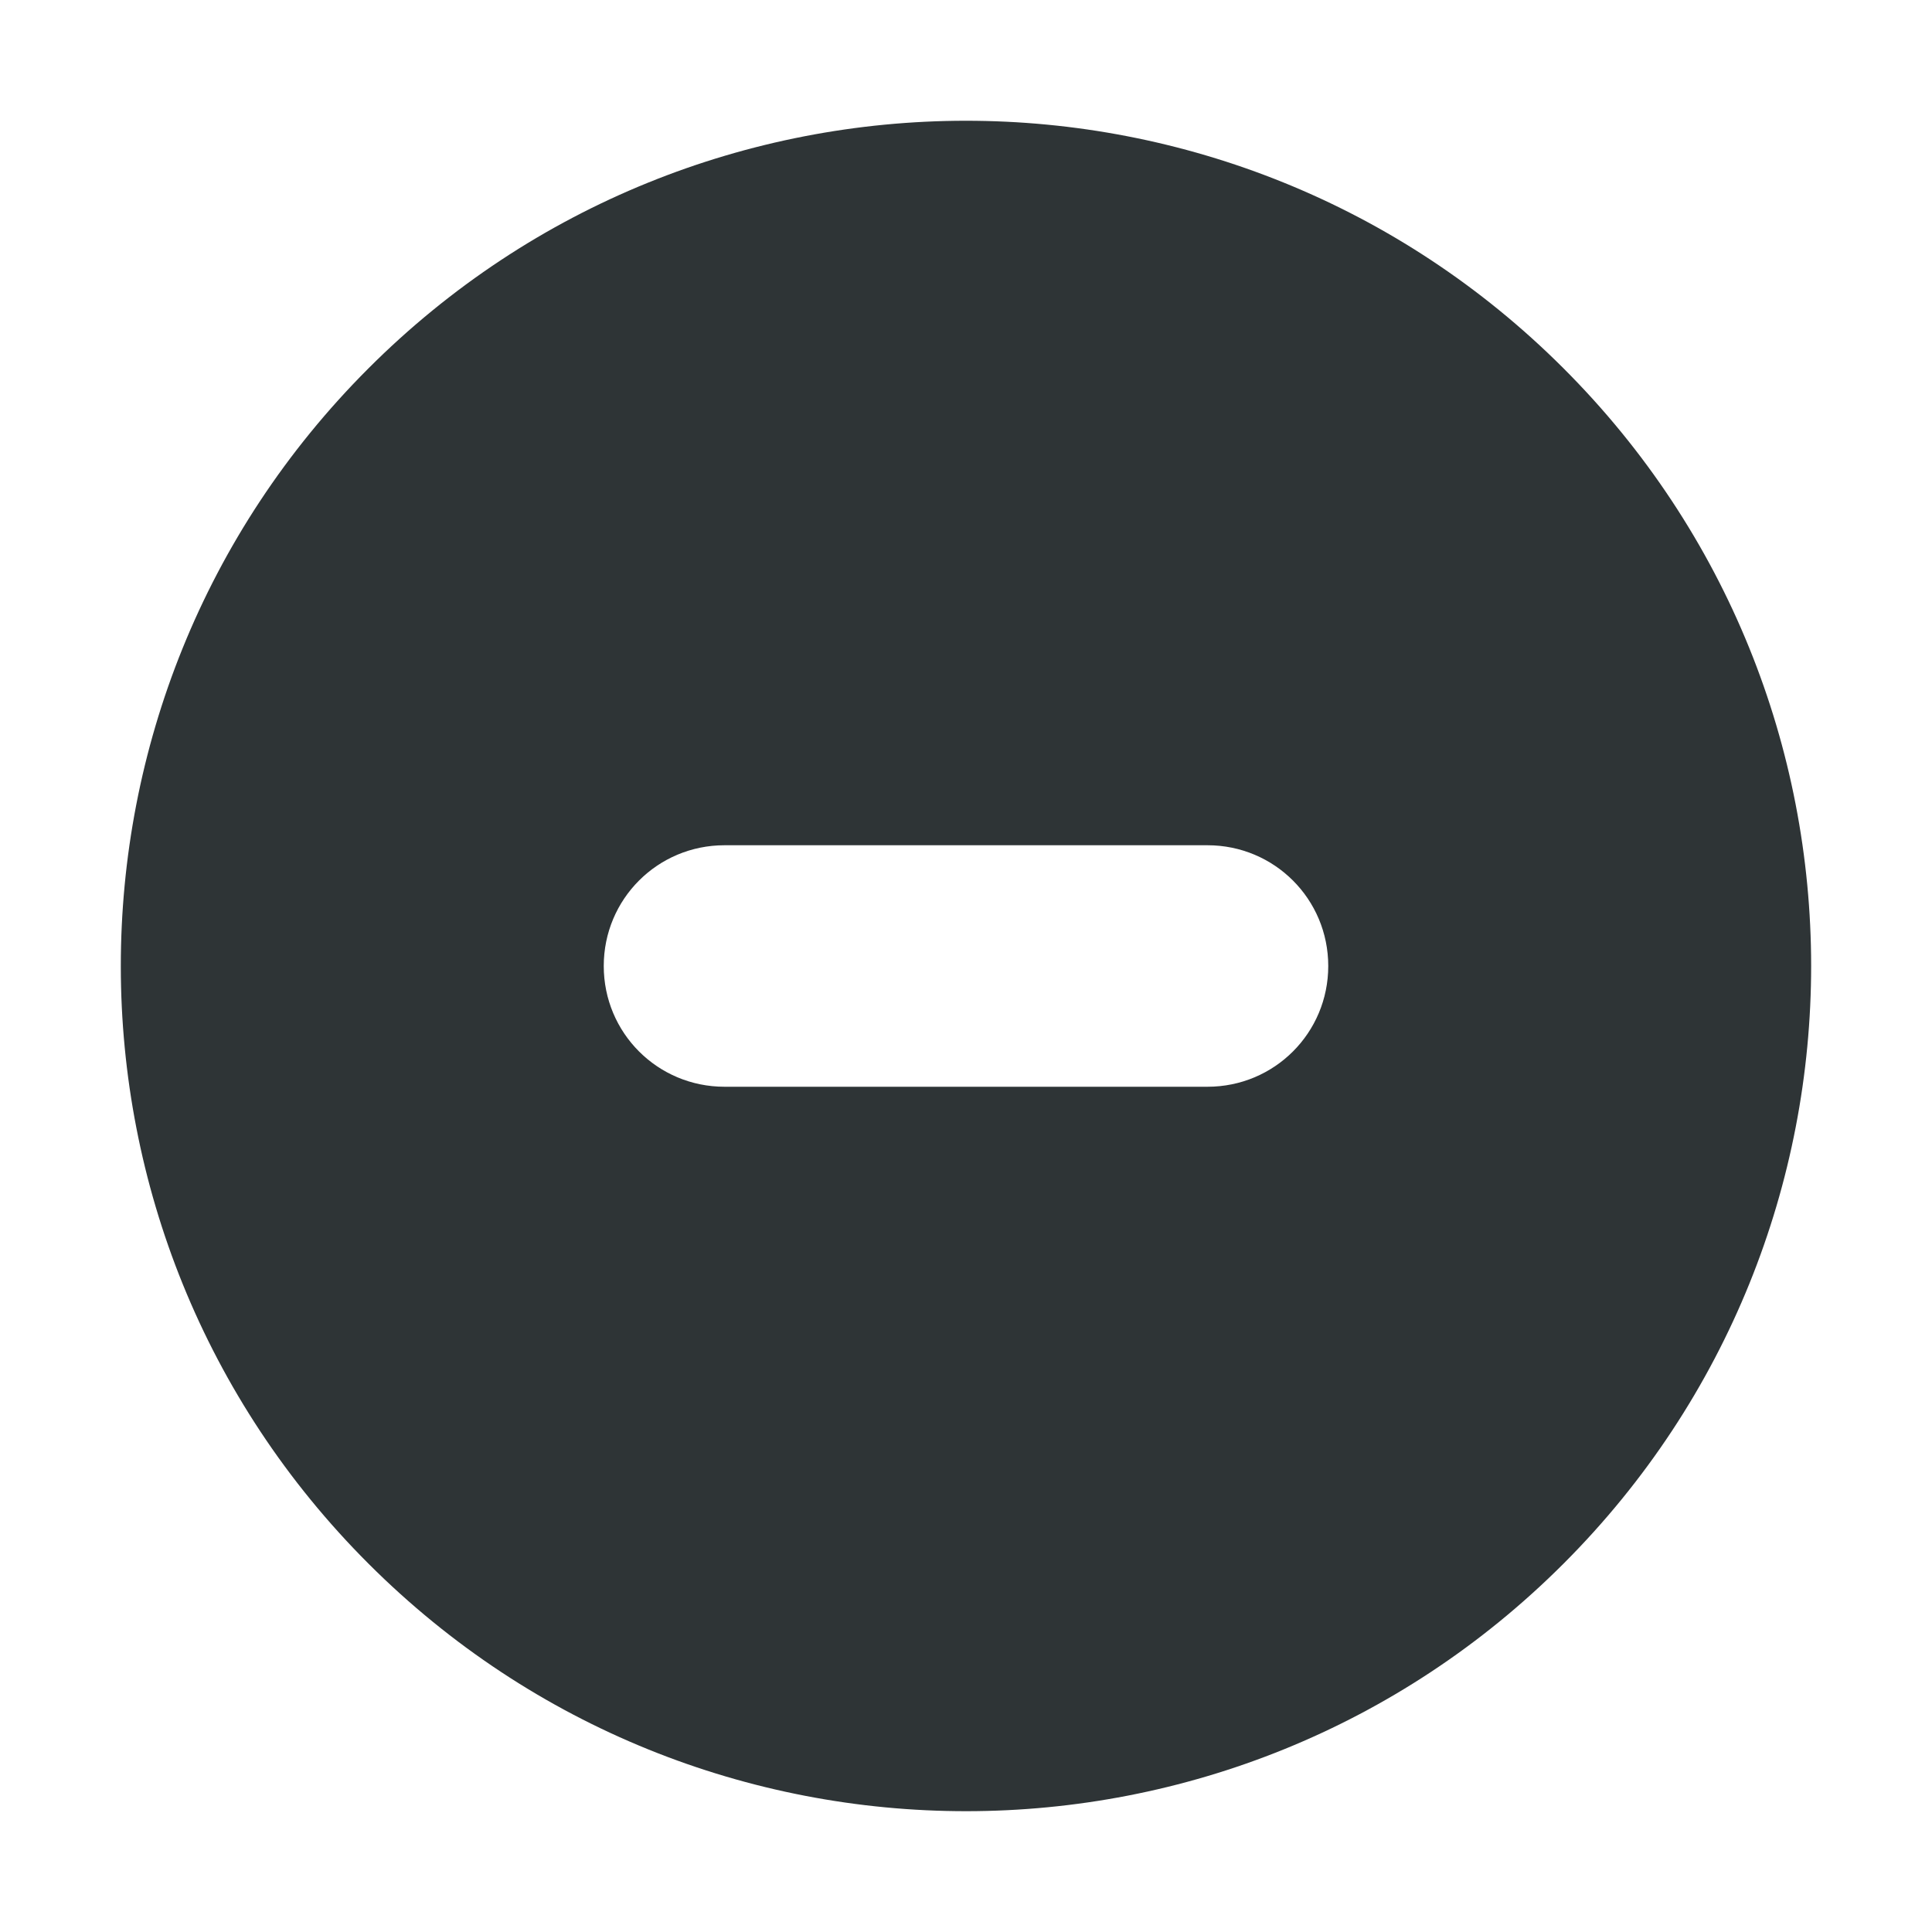
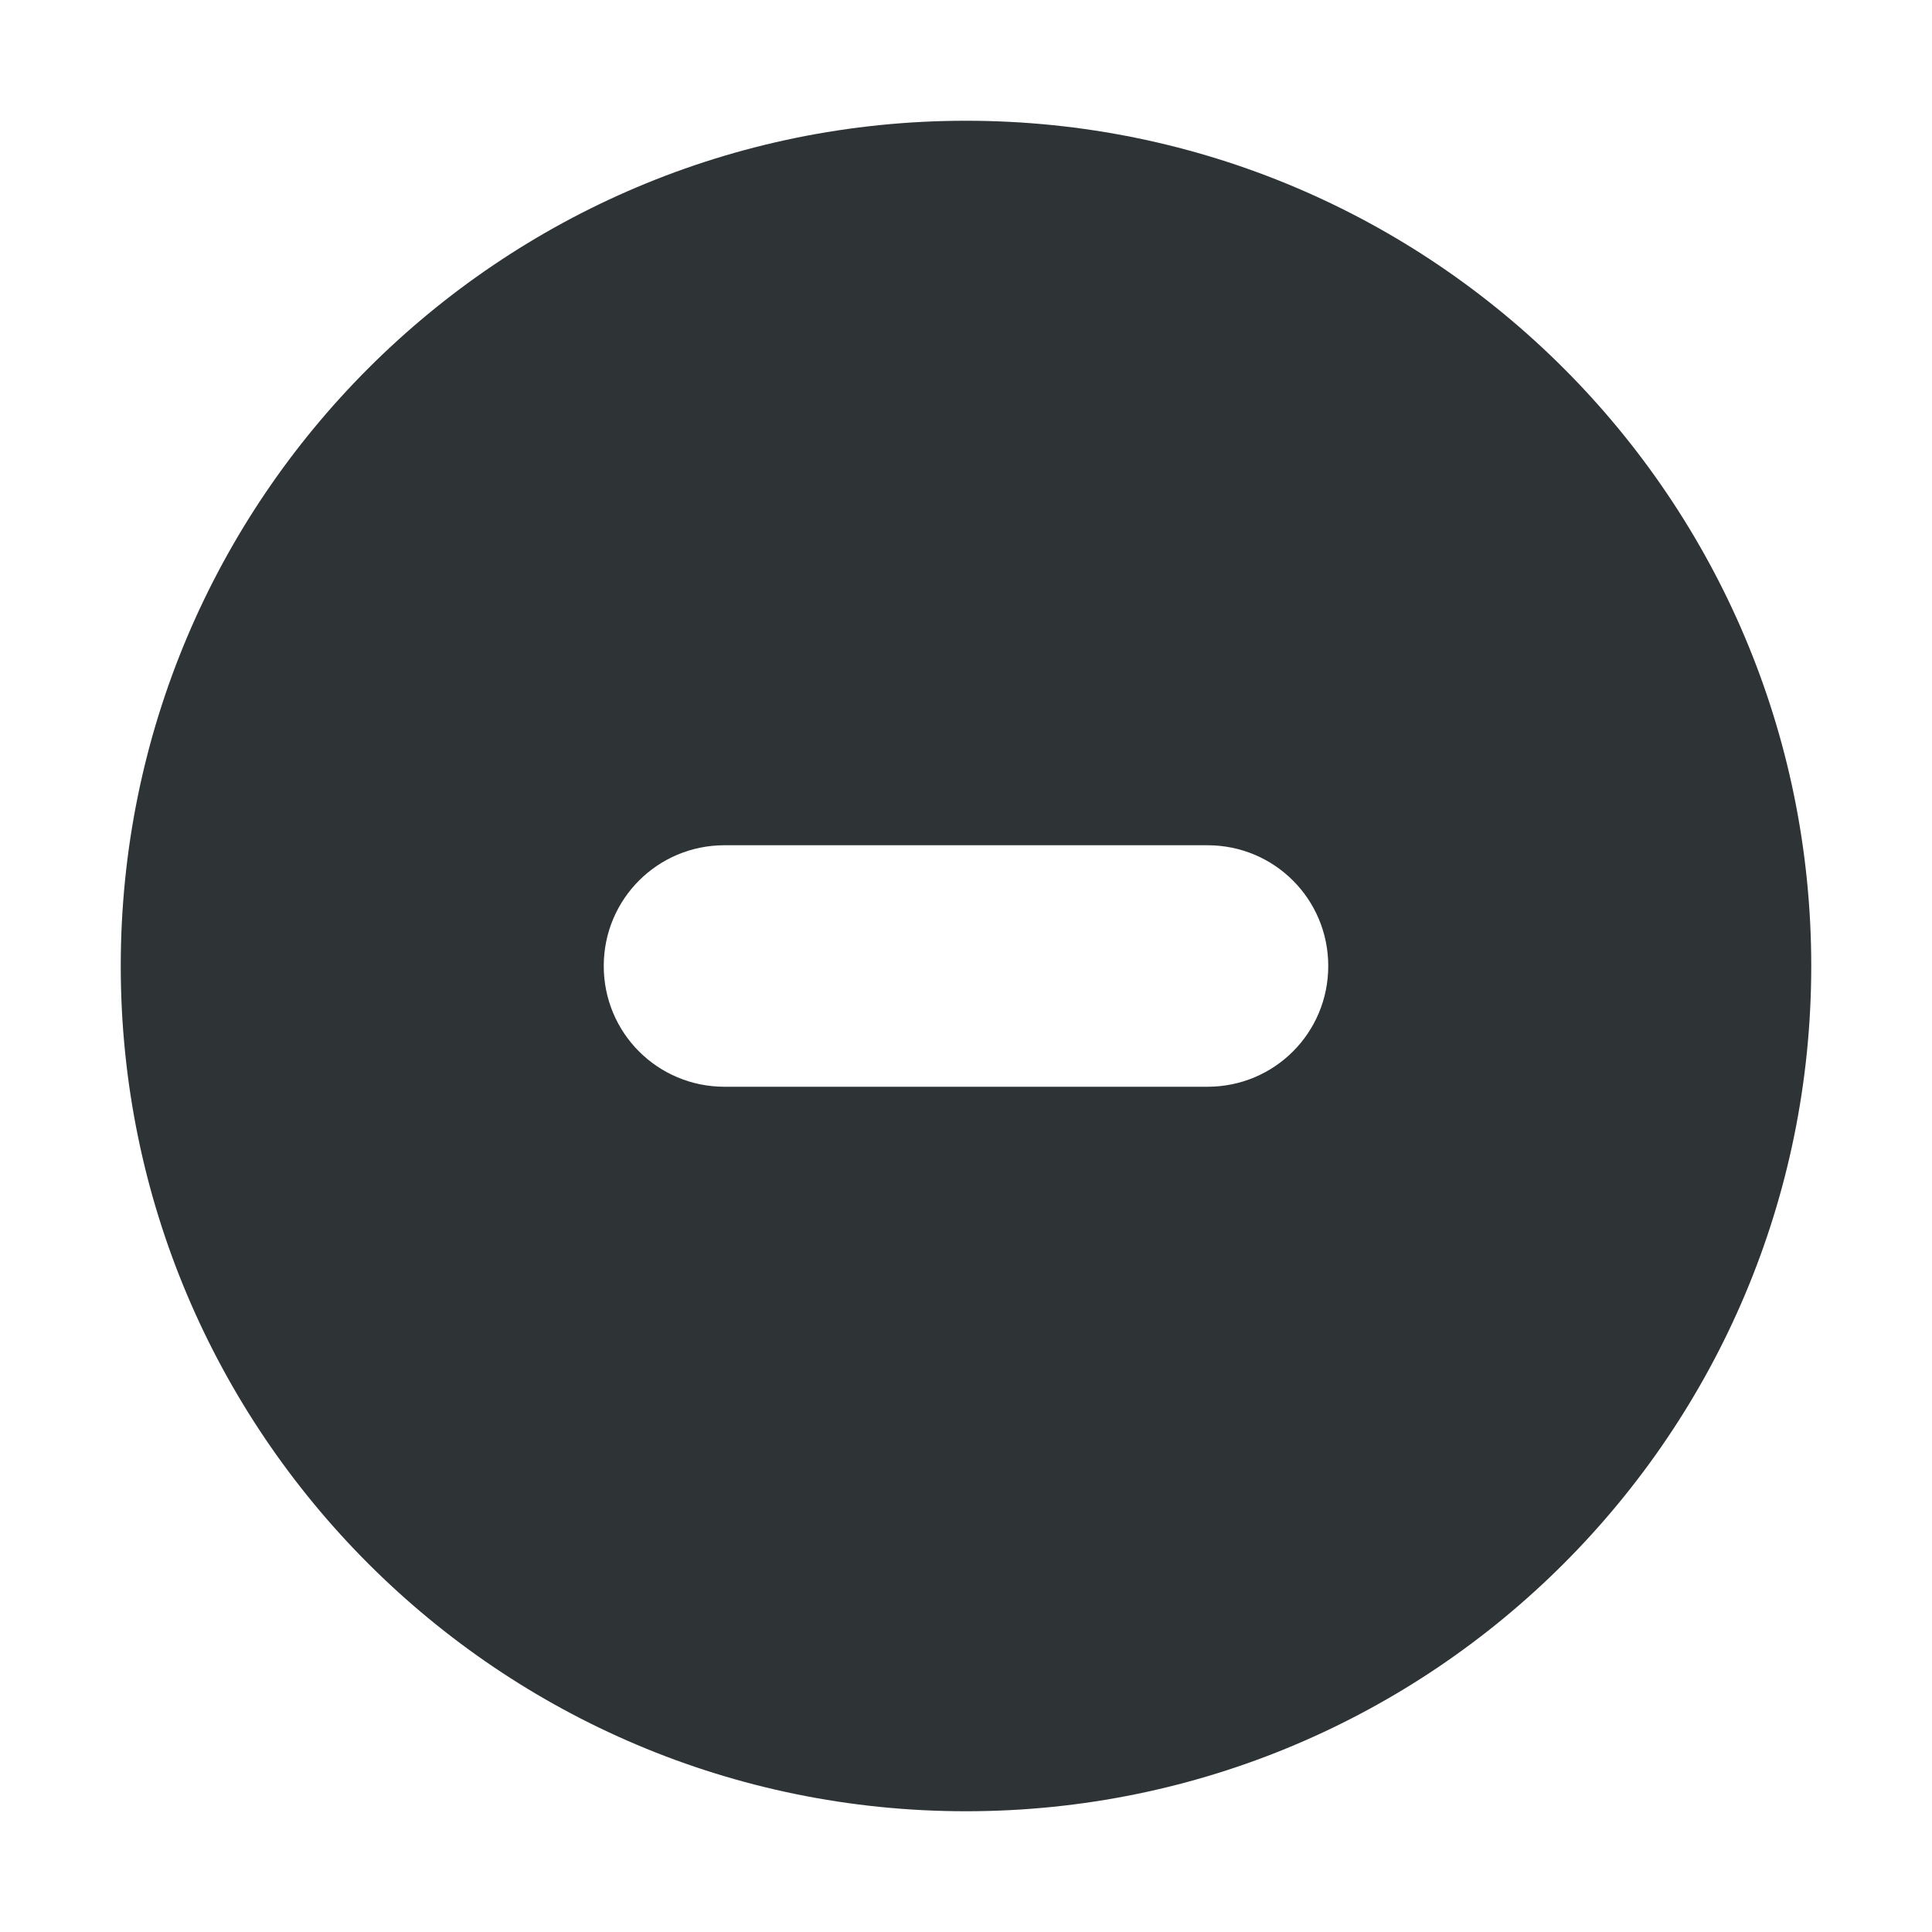
<svg xmlns="http://www.w3.org/2000/svg" height="16" width="16">
-   <path d="m7.998 1c-1.791.001-3.583.685-4.949 2.053-2.733 2.735-2.731 7.166.004 9.898 2.735 2.733 7.166 2.731 9.898-.004s2.731-7.166-.004-9.898c-1.367-1.366-3.158-2.049-4.949-2.049zm-1.998 6h4c.554 0 1 .446 1 1s-.446 1-1 1h-4c-.554 0-1-.446-1-1s.446-1 1-1z" fill="#2e3436" />
+   <path d="m8 1a7 7 0 0 0 -7 7 7 7 0 0 0 7 7 7 7 0 0 0 7-7 7 7 0 0 0 -7-7zm-2 6h4c.554 0 1 .446 1 1s-.446 1-1 1h-4c-.554 0-1-.446-1-1s.446-1 1-1z" fill="#2e3436" />
</svg>
